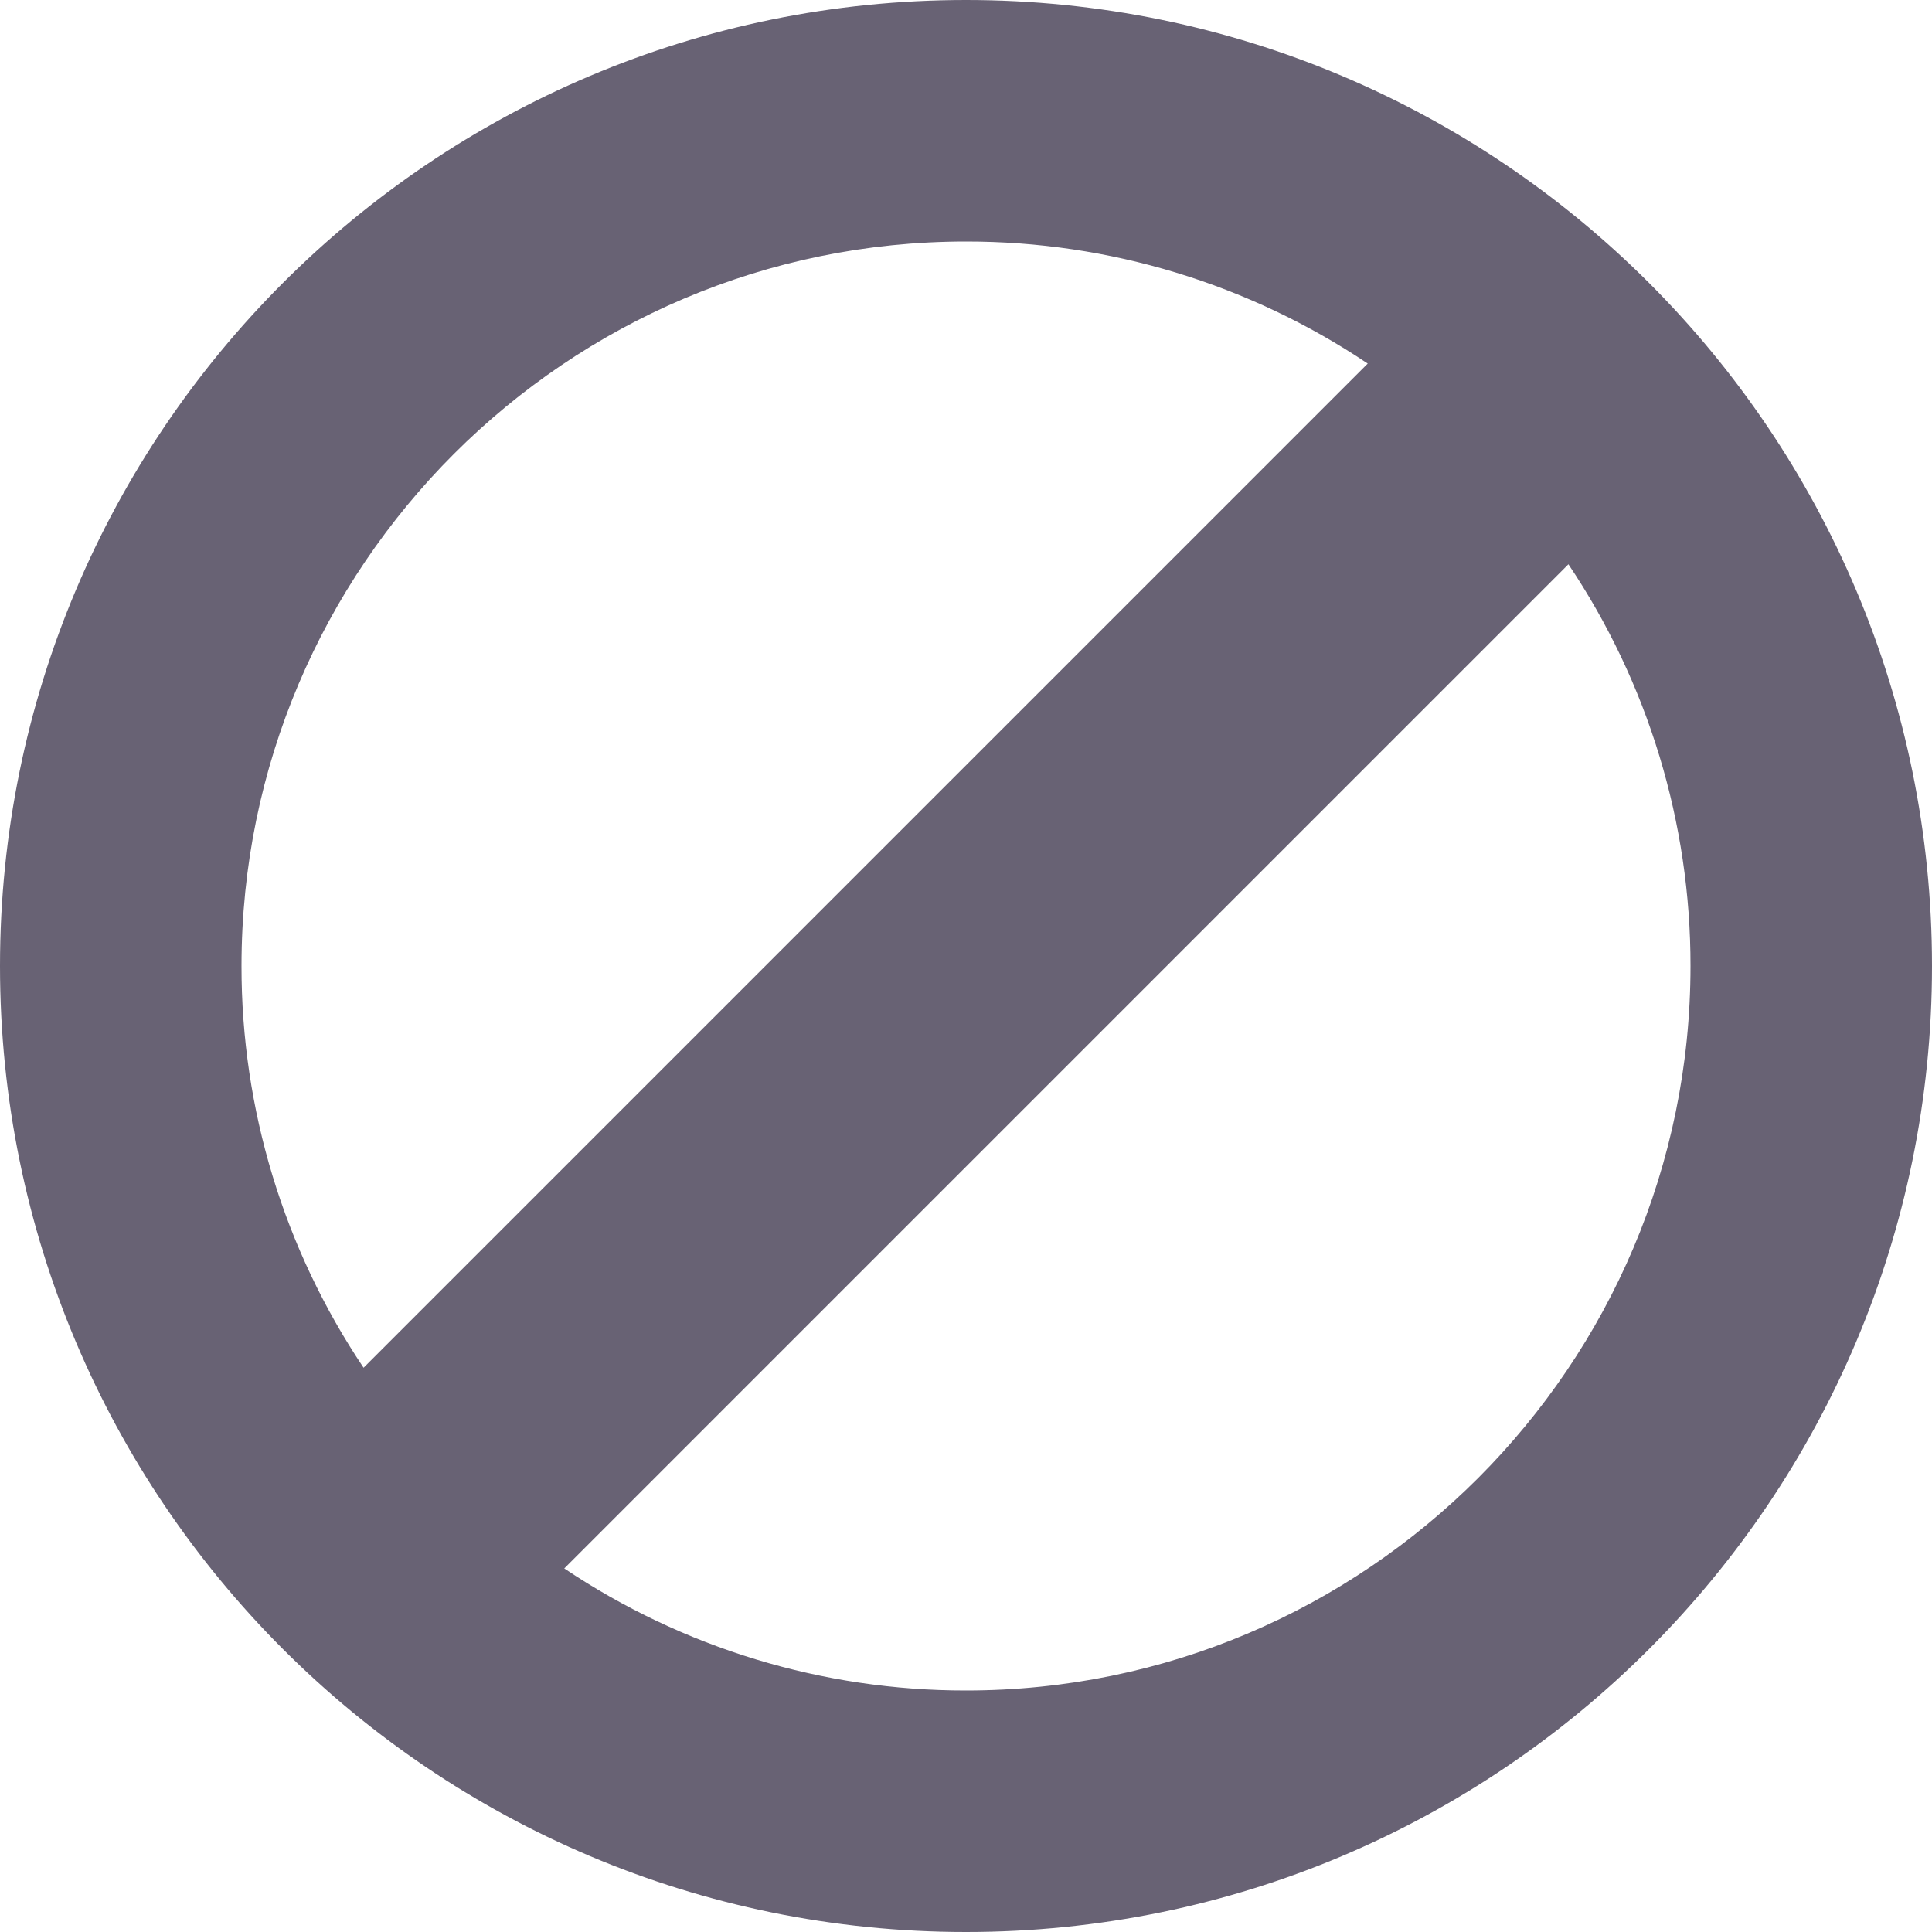
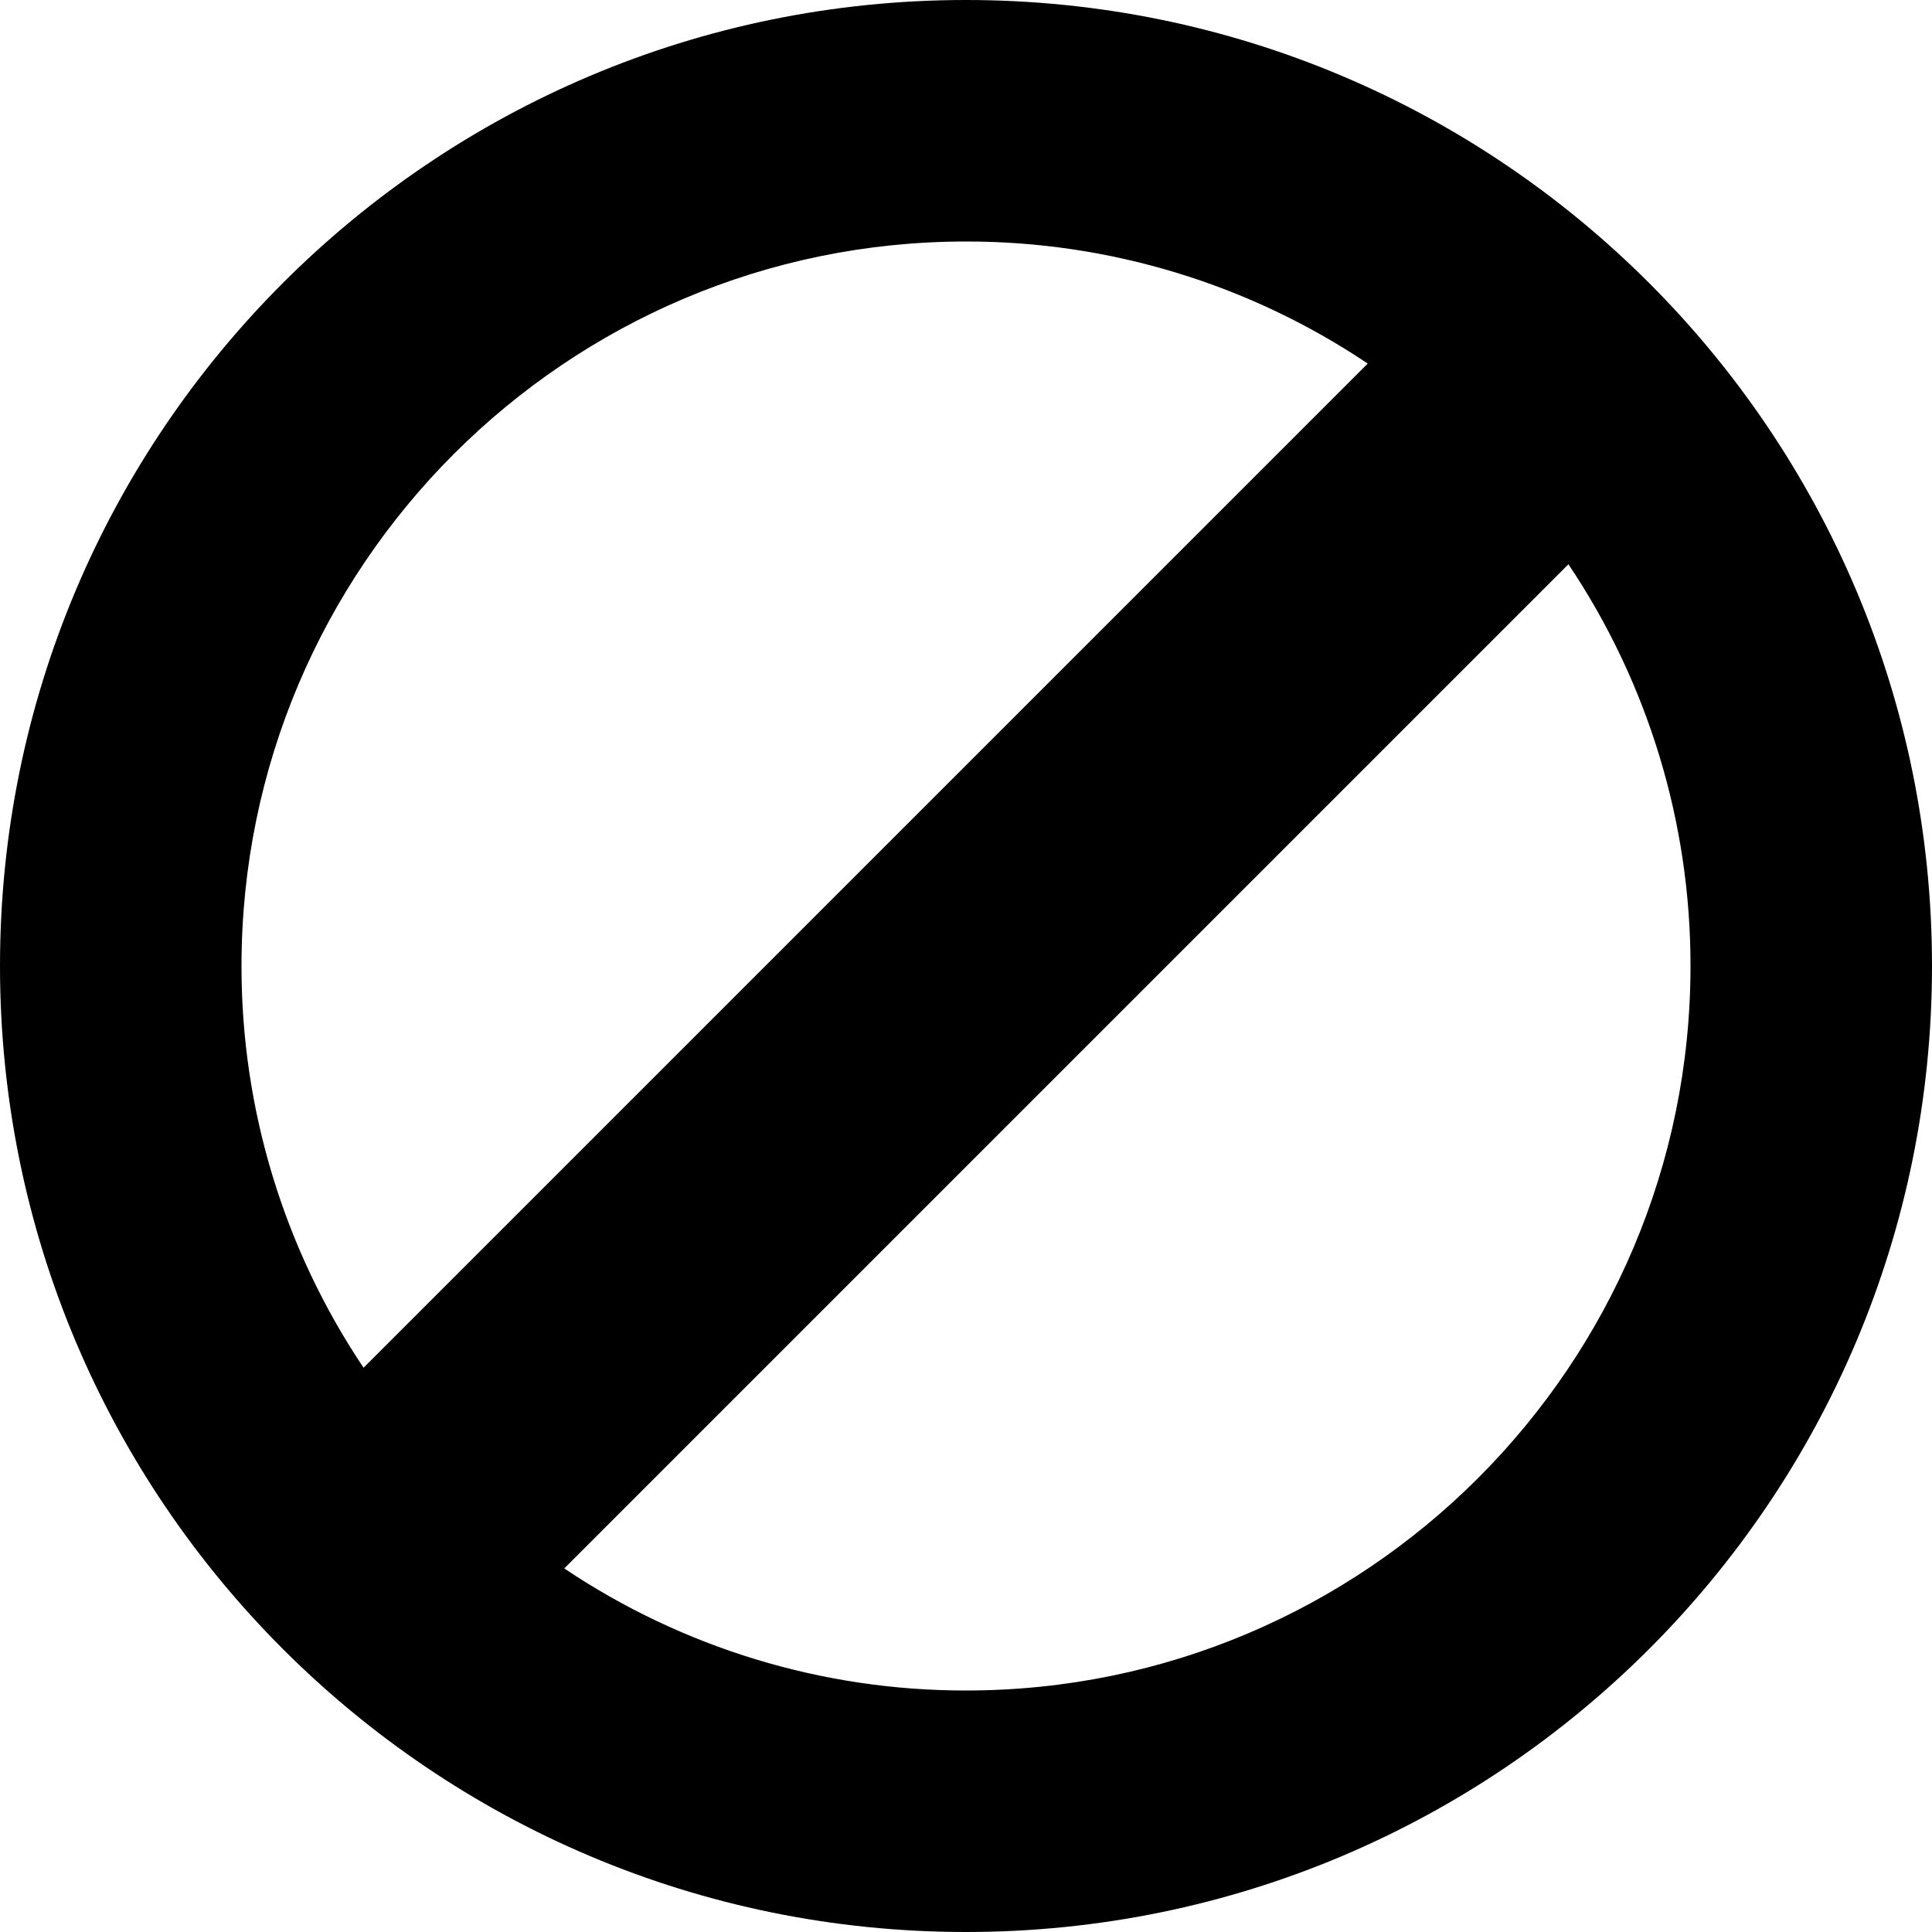
<svg xmlns="http://www.w3.org/2000/svg" width="16" height="16" viewBox="0 0 16 16">
-   <path fill="#686274" fill-rule="evenodd" d="M8 14a5.96 5.96 0 0 1-3.327-1.011l8.316-8.316A5.96 5.96 0 0 1 14 8c0 3.309-2.691 6-6 6M8 2a5.96 5.96 0 0 1 3.327 1.011l-8.316 8.316A5.96 5.96 0 0 1 2 8c0-3.309 2.691-6 6-6m0-2a8 8 0 1 0 0 16A8 8 0 0 0 8 0" />
+   <path fill-rule="evenodd" d="M8 14a5.96 5.96 0 0 1-3.327-1.011l8.316-8.316A5.96 5.96 0 0 1 14 8c0 3.309-2.691 6-6 6M8 2a5.96 5.96 0 0 1 3.327 1.011l-8.316 8.316A5.96 5.96 0 0 1 2 8c0-3.309 2.691-6 6-6m0-2a8 8 0 1 0 0 16A8 8 0 0 0 8 0" />
</svg>
